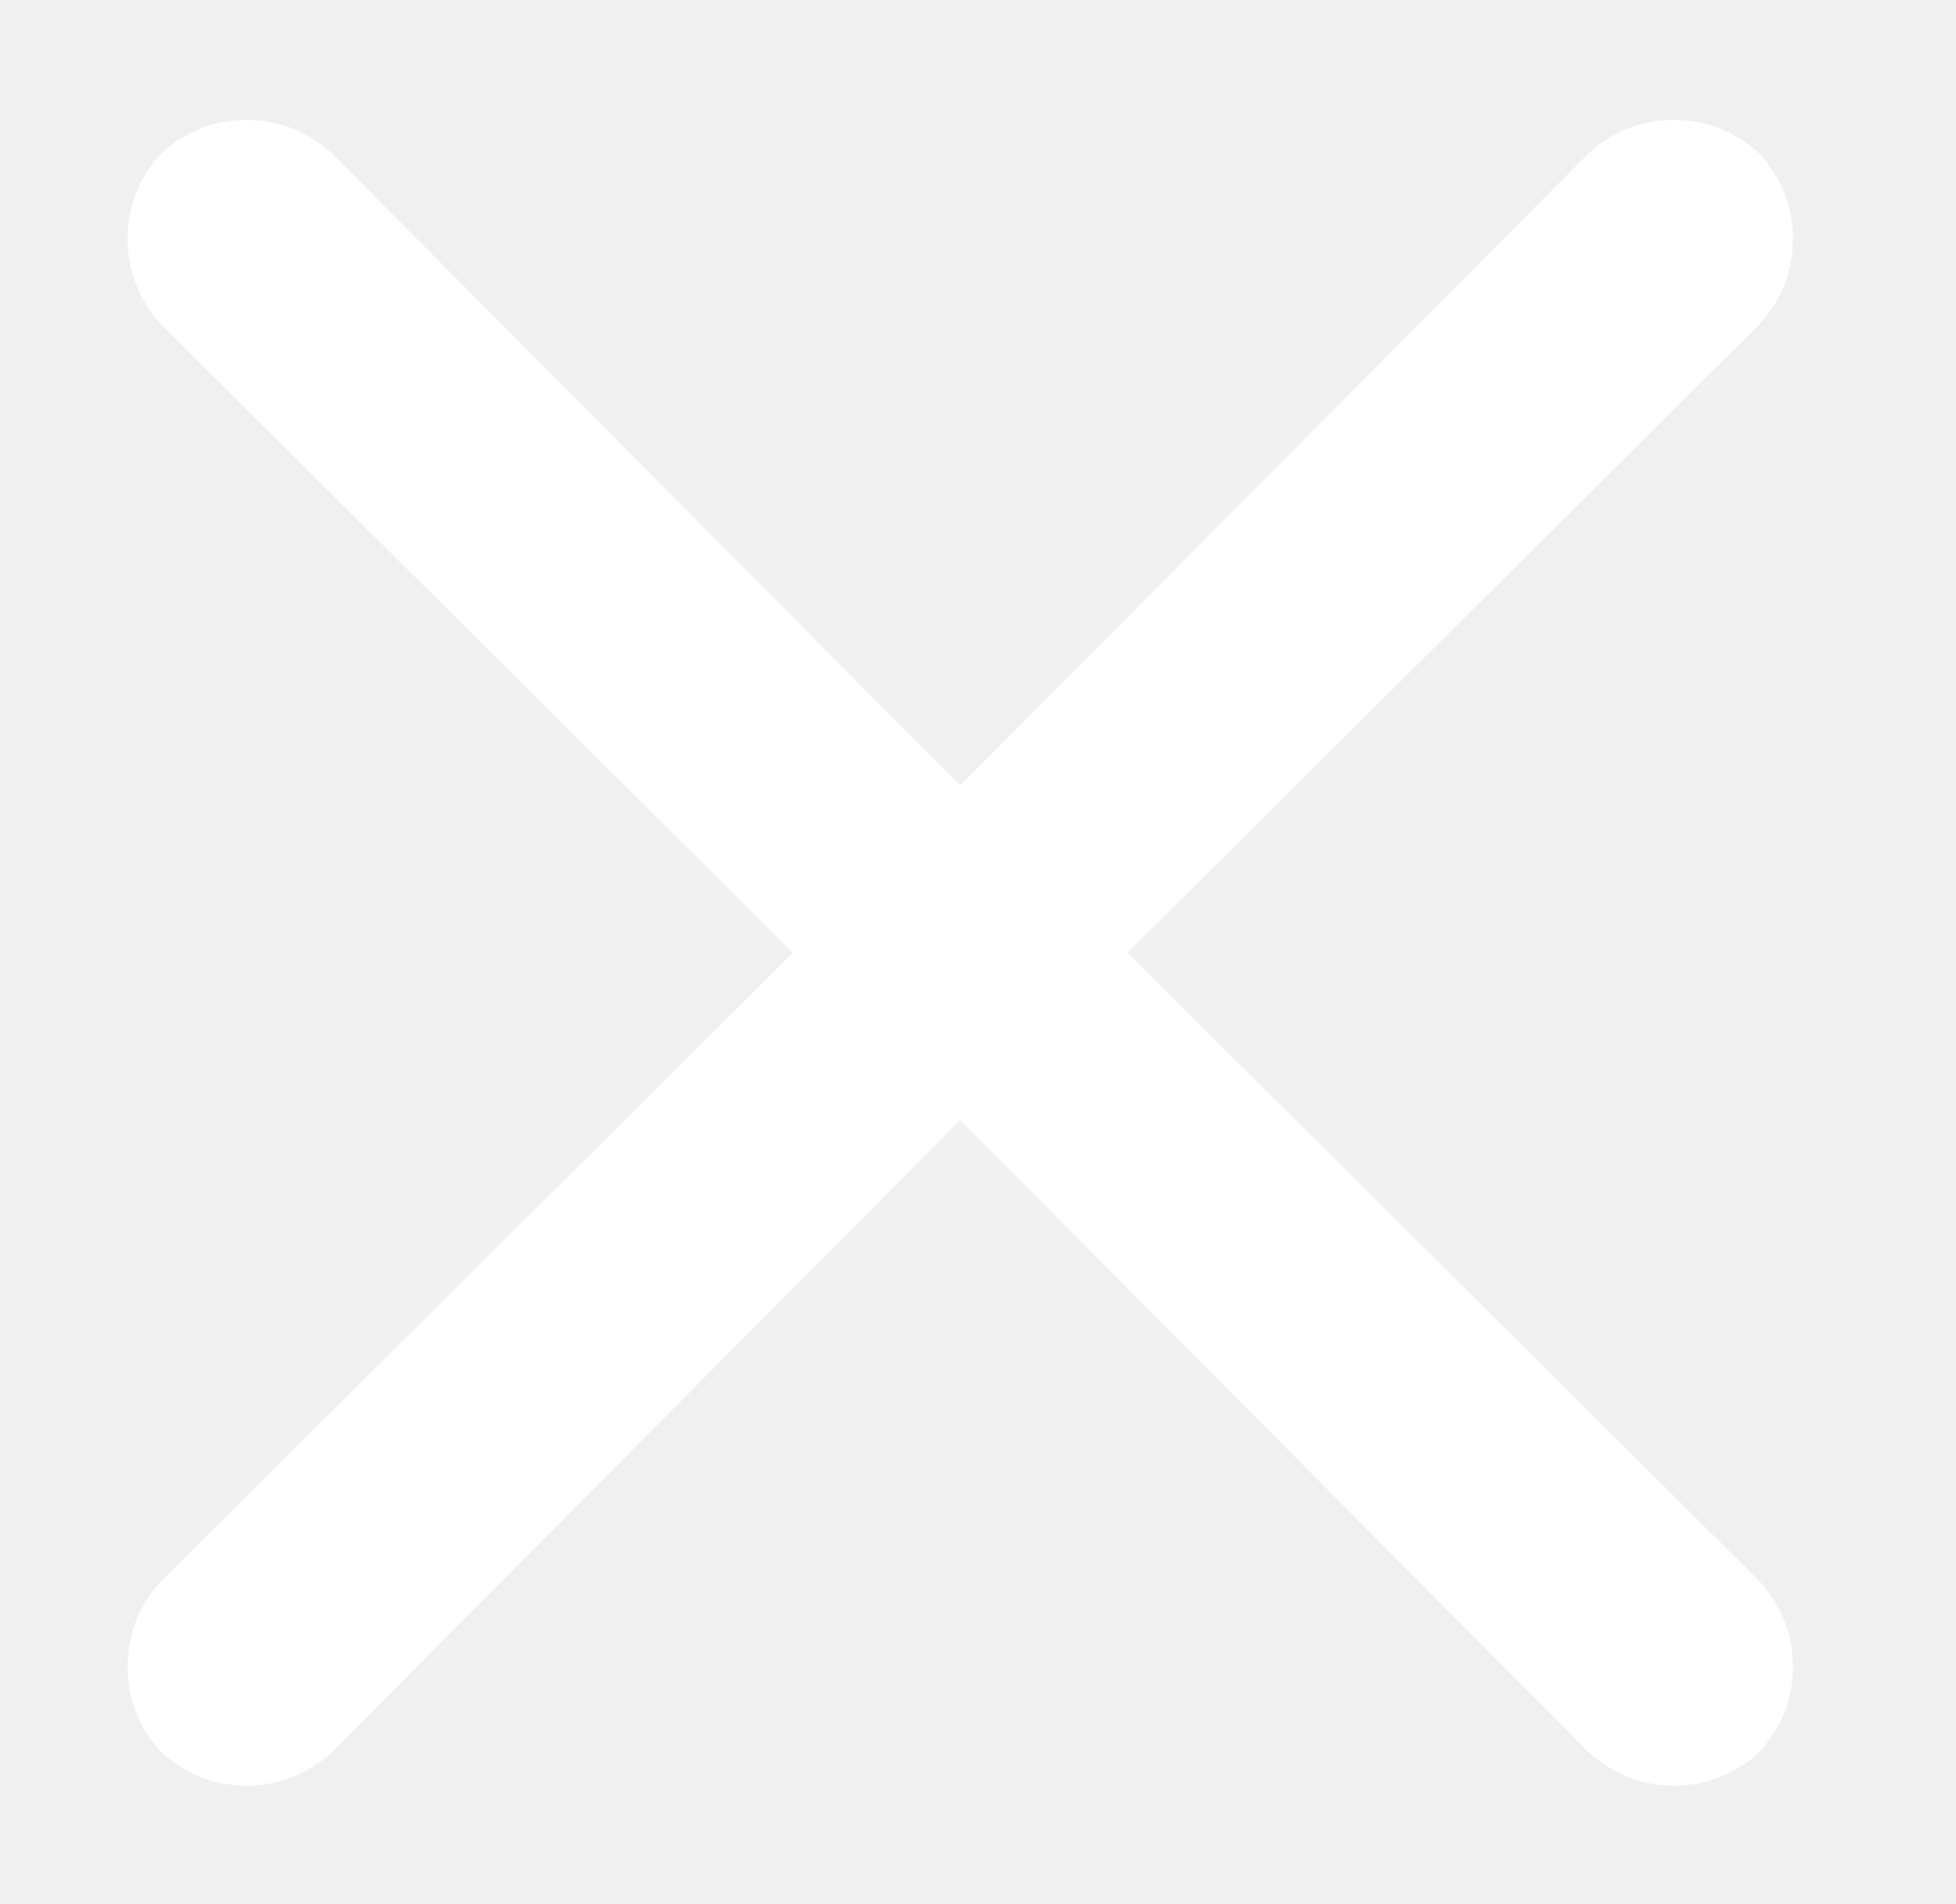
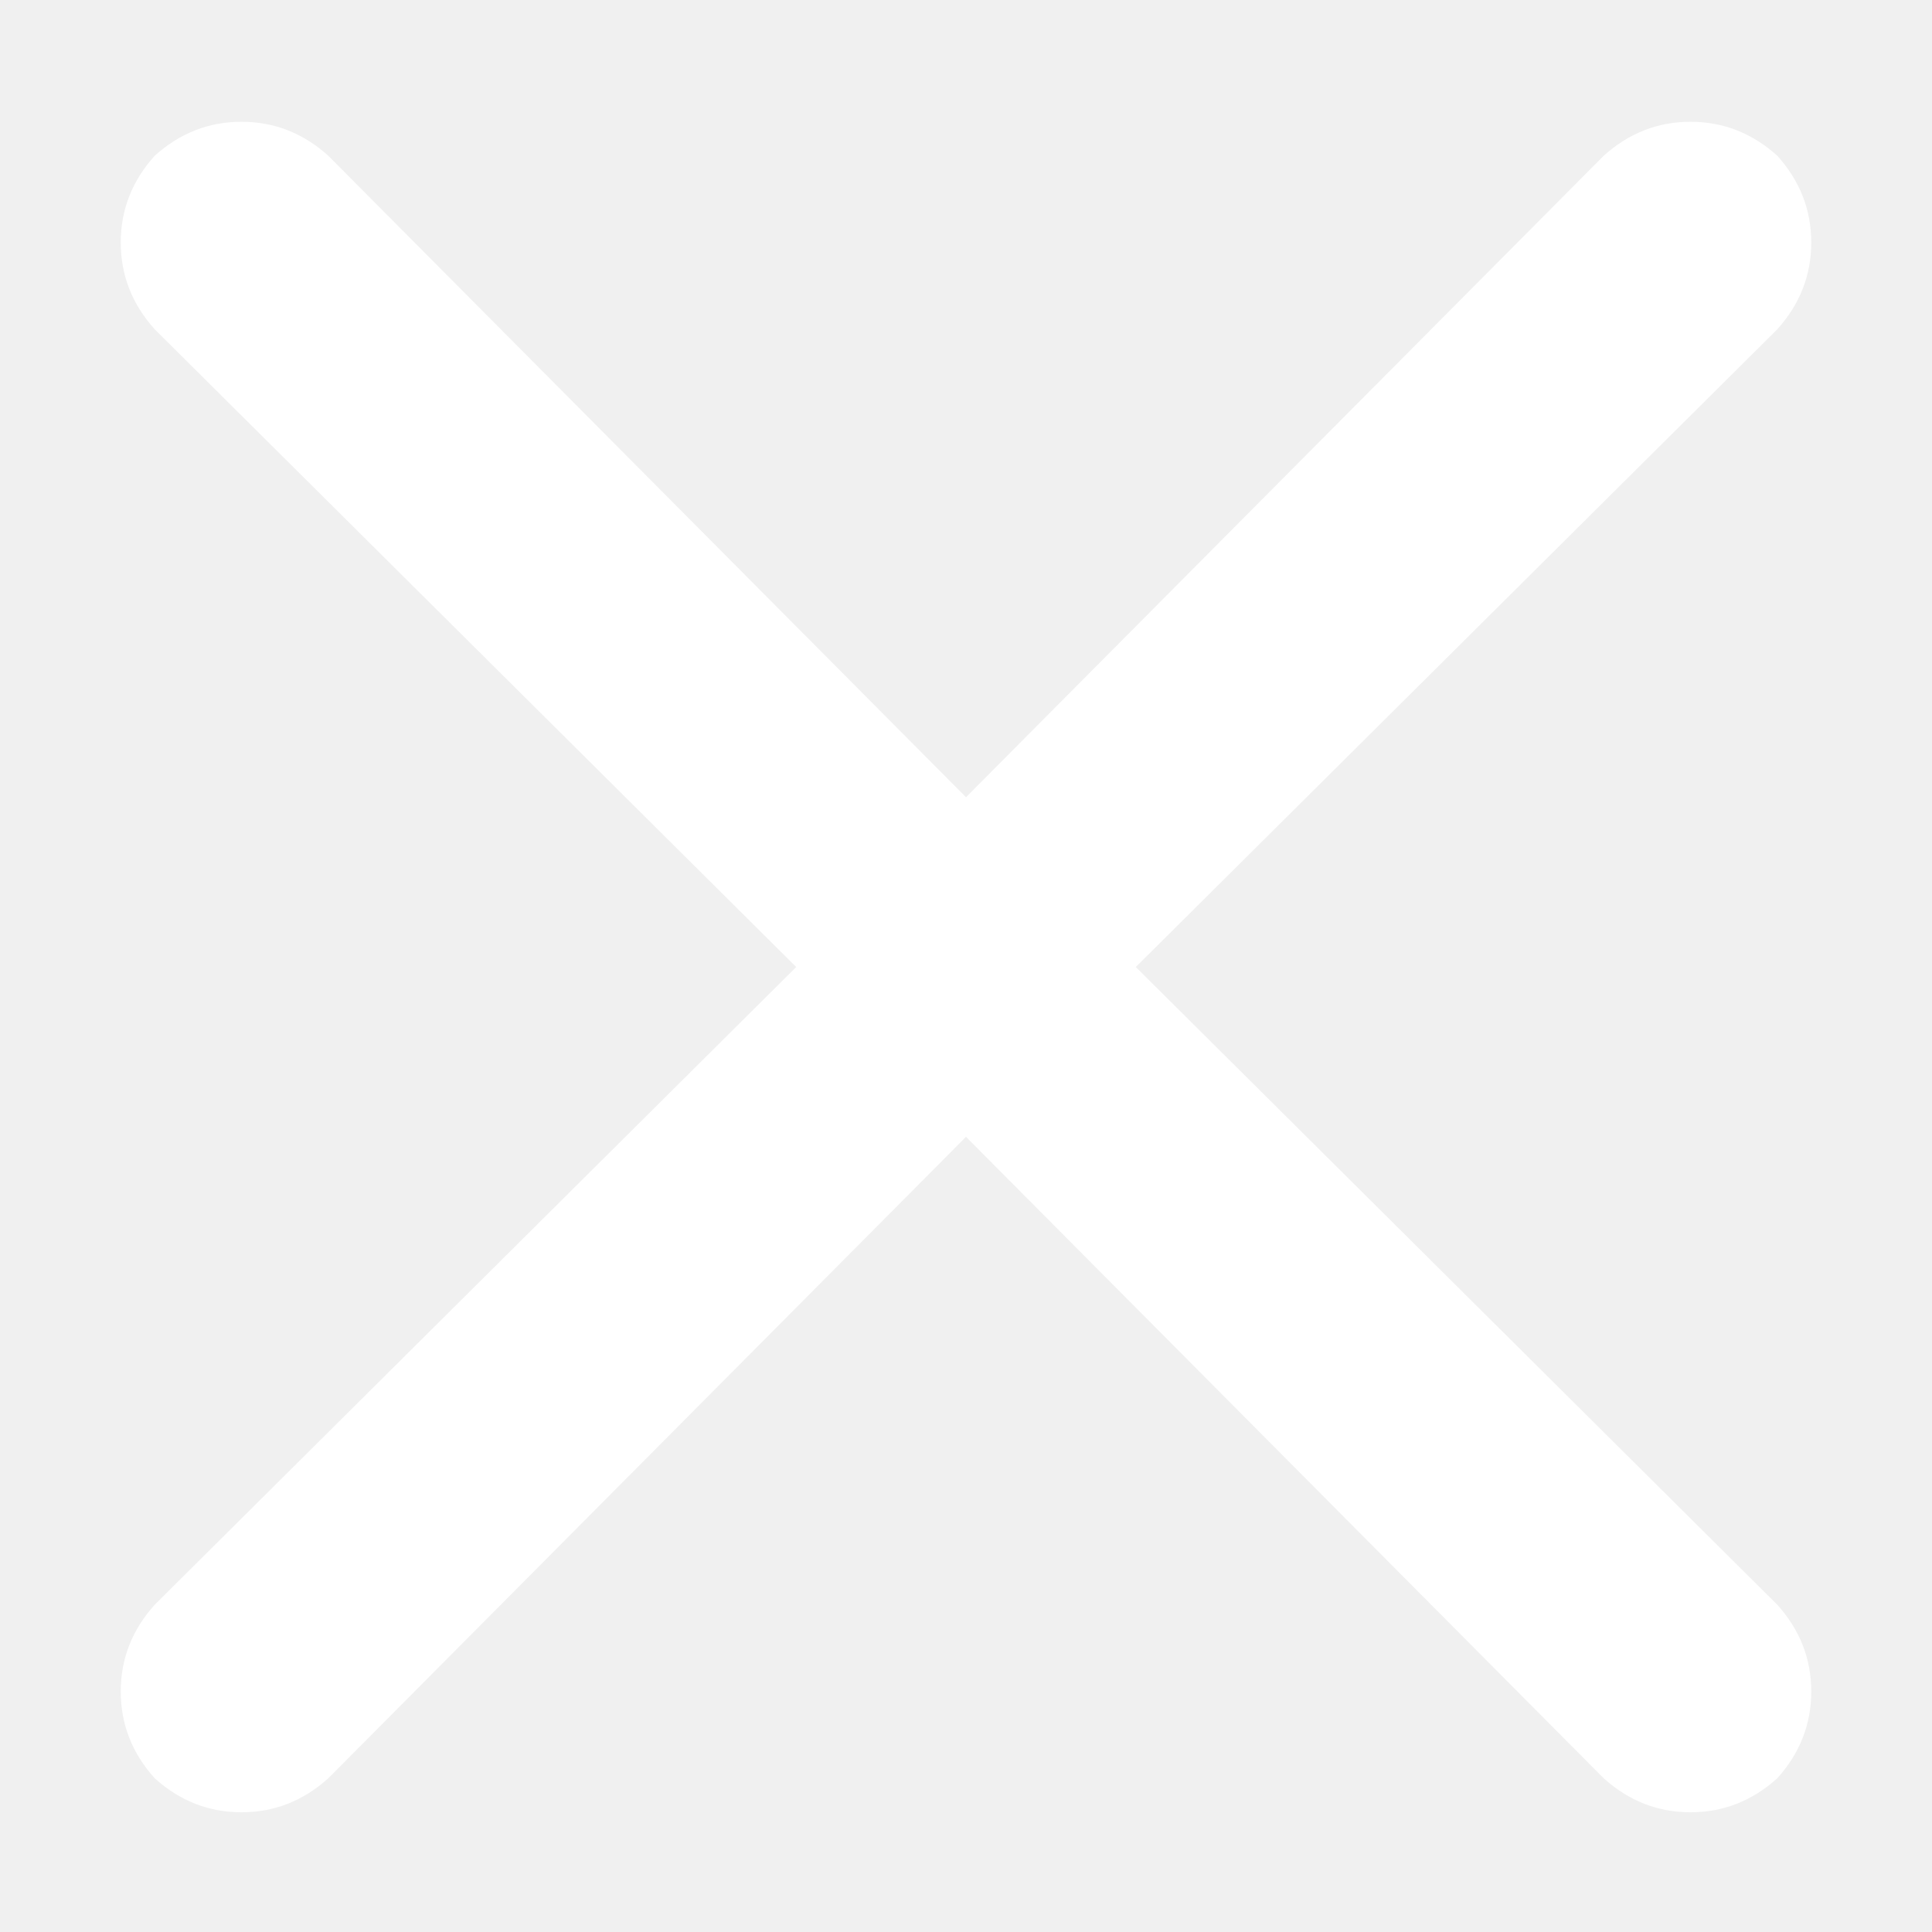
- <svg xmlns="http://www.w3.org/2000/svg" width="37" height="36" viewBox="0 0 37 36" fill="none">
-   <path d="M30.047 2.902C30.516 2.48 31.055 2.269 31.664 2.269C32.273 2.269 32.812 2.48 33.281 2.902C33.703 3.37 33.914 3.909 33.914 4.519C33.914 5.128 33.703 5.667 33.281 6.136L21.328 18.019L33.281 29.902C33.703 30.37 33.914 30.909 33.914 31.519C33.914 32.128 33.703 32.667 33.281 33.136C32.812 33.558 32.273 33.769 31.664 33.769C31.055 33.769 30.516 33.558 30.047 33.136L18.164 21.183L6.281 33.136C5.812 33.558 5.273 33.769 4.664 33.769C4.055 33.769 3.516 33.558 3.047 33.136C2.625 32.667 2.414 32.128 2.414 31.519C2.414 30.909 2.625 30.37 3.047 29.902L15 18.019L3.047 6.136C2.625 5.667 2.414 5.128 2.414 4.519C2.414 3.909 2.625 3.37 3.047 2.902C3.516 2.48 4.055 2.269 4.664 2.269C5.273 2.269 5.812 2.48 6.281 2.902L18.164 14.855L30.047 2.902Z" fill="white" />
+ <svg xmlns="http://www.w3.org/2000/svg" width="36" height="36" viewBox="0 0 36 36" fill="none">
+   <path d="M29.883 2.902C30.352 2.48 30.891 2.269 31.5 2.269C32.109 2.269 32.648 2.48 33.117 2.902C33.539 3.37 33.75 3.909 33.75 4.519C33.75 5.128 33.539 5.667 33.117 6.136L21.164 18.019L33.117 29.902C33.539 30.37 33.75 30.909 33.75 31.519C33.75 32.128 33.539 32.667 33.117 33.136C32.648 33.558 32.109 33.769 31.5 33.769C30.891 33.769 30.352 33.558 29.883 33.136L18 21.183L6.117 33.136C5.648 33.558 5.109 33.769 4.5 33.769C3.891 33.769 3.352 33.558 2.883 33.136C2.461 32.667 2.25 32.128 2.25 31.519C2.25 30.909 2.461 30.37 2.883 29.902L14.836 18.019L2.883 6.136C2.461 5.667 2.25 5.128 2.25 4.519C2.25 3.909 2.461 3.37 2.883 2.902C3.352 2.48 3.891 2.269 4.5 2.269C5.109 2.269 5.648 2.48 6.117 2.902L18 14.855L29.883 2.902Z" fill="white" />
</svg>
